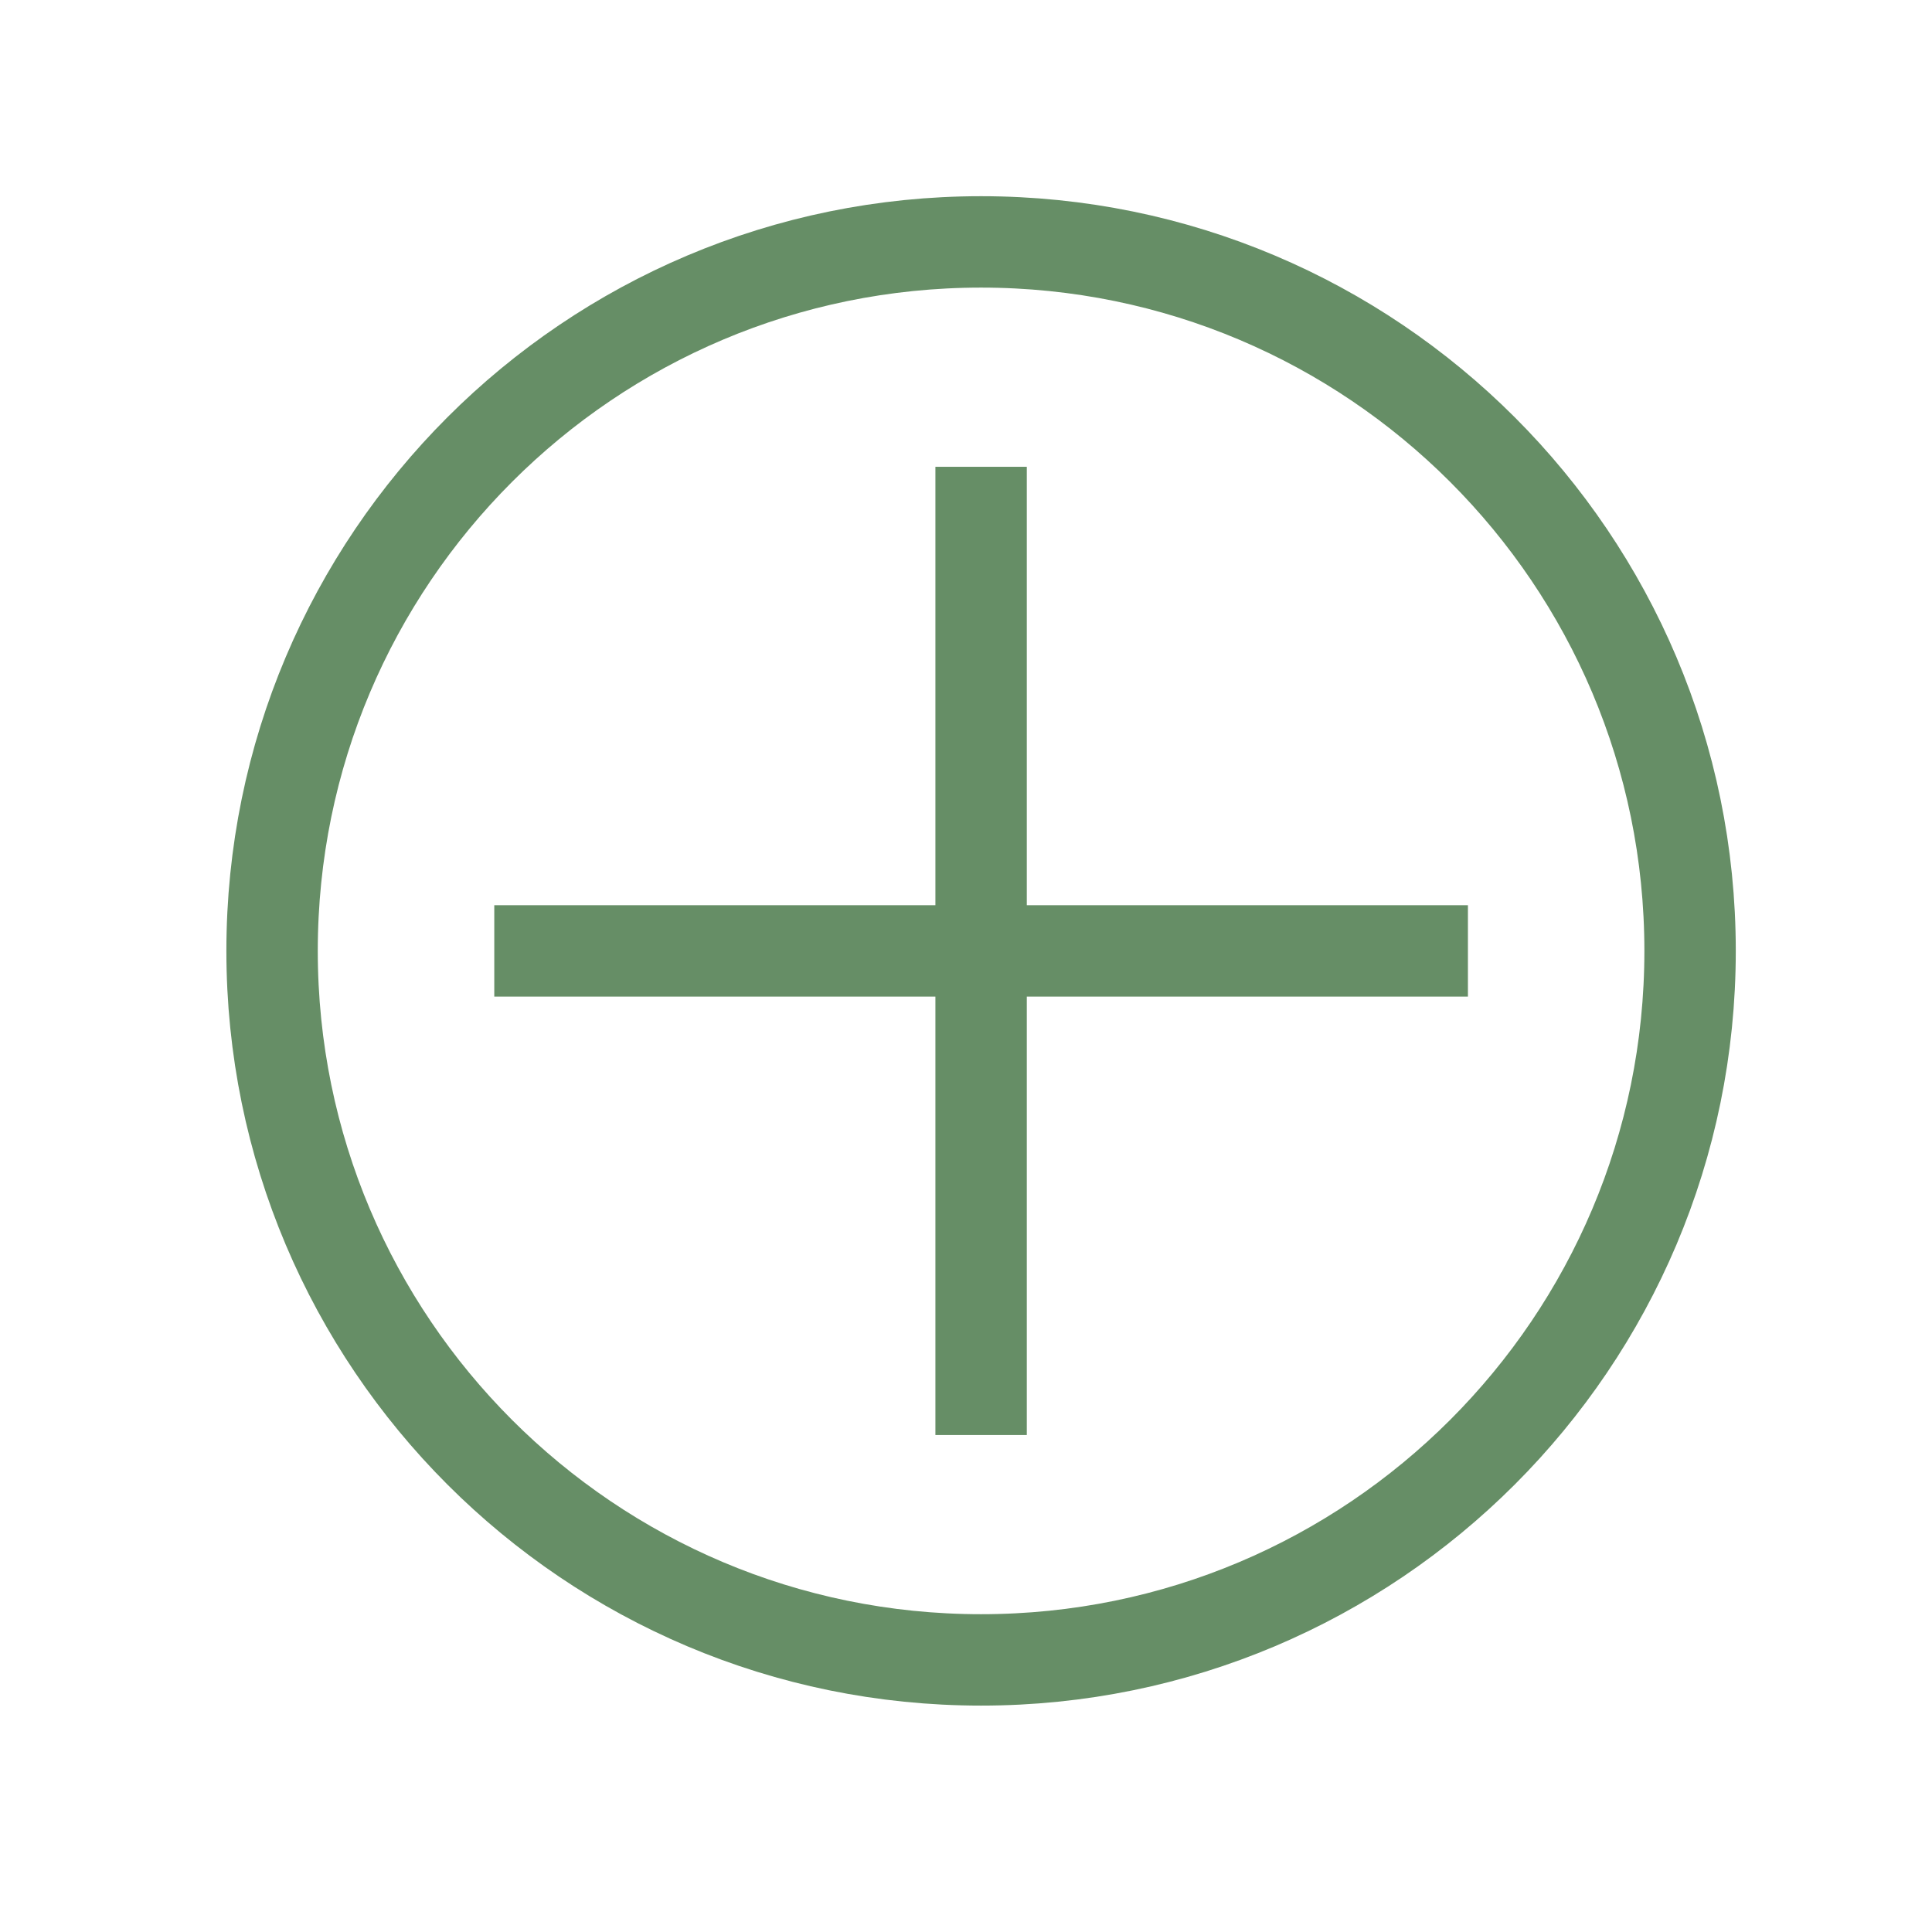
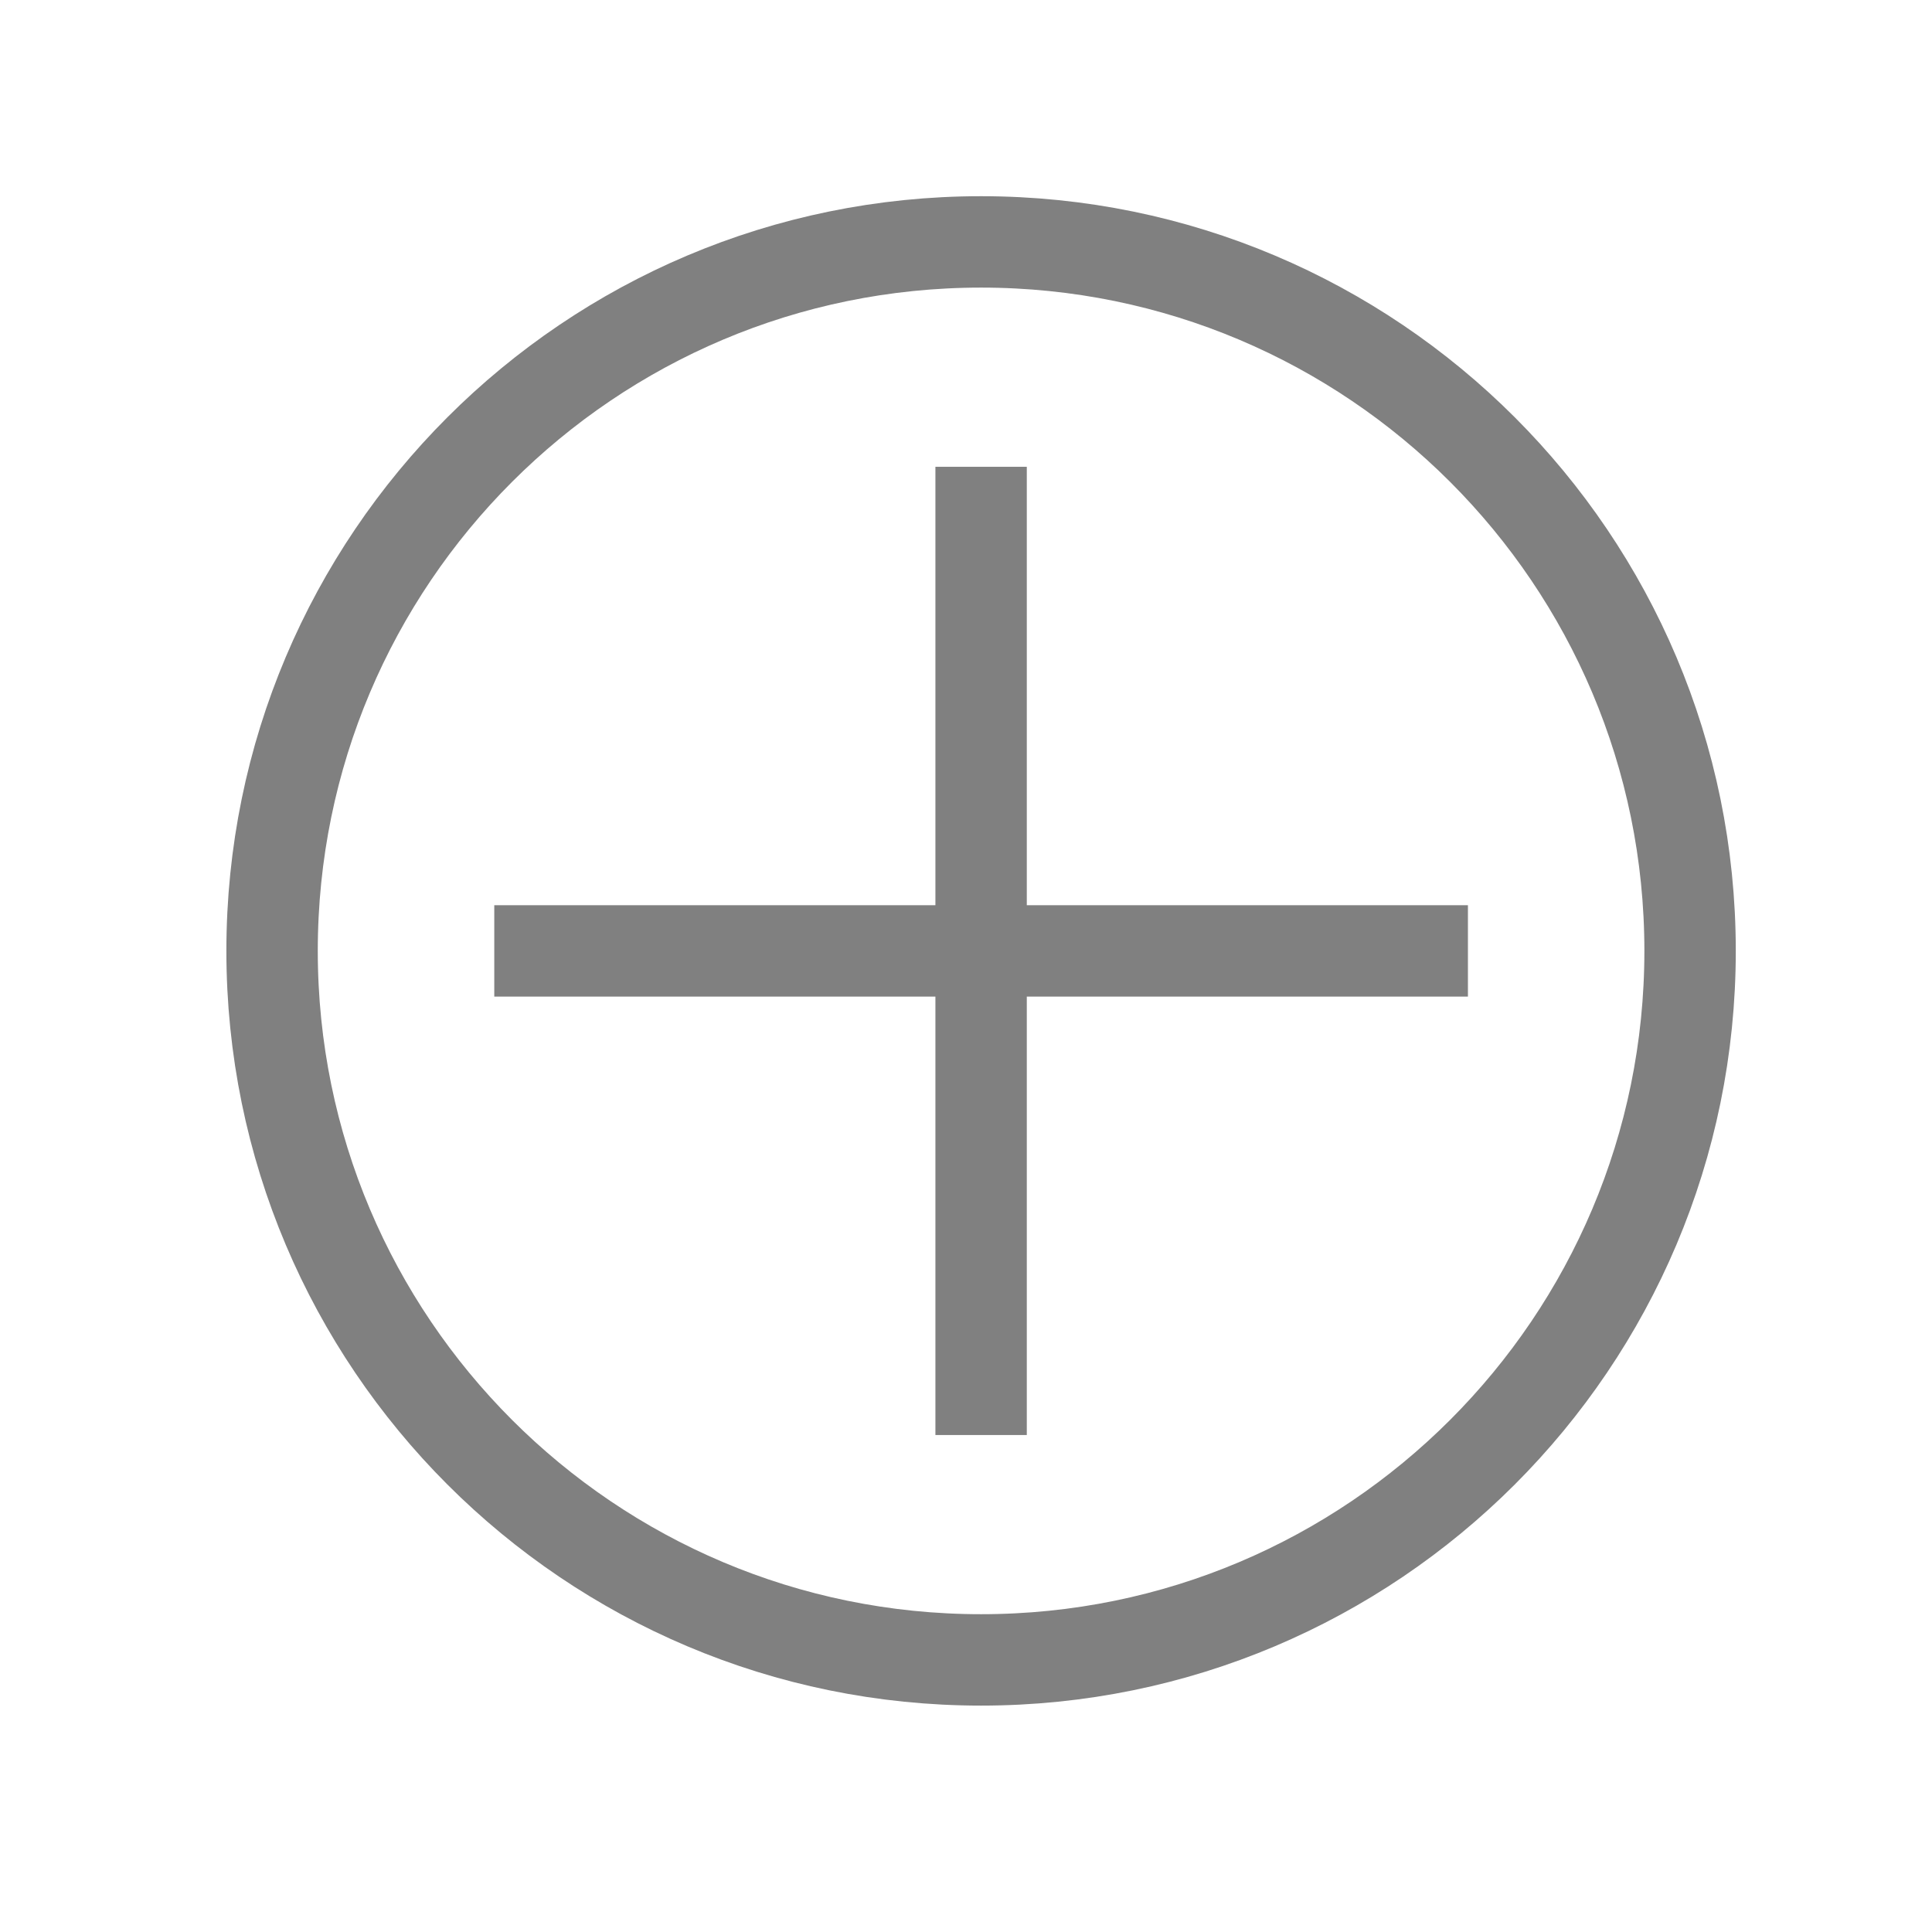
<svg xmlns="http://www.w3.org/2000/svg" xmlns:xlink="http://www.w3.org/1999/xlink" width="128" height="128" id="svg2" version="1.1">
  <defs id="defs4">
    <linearGradient id="linearGradient3006">
      <stop style="stop-color:#999999;stop-opacity:1;" offset="0" id="stop3008" />
      <stop style="stop-color:#ffffff;stop-opacity:1" offset="1" id="stop3010" />
    </linearGradient>
    <linearGradient xlink:href="#linearGradient3006" id="linearGradient3012" x1="-3.143" y1="-5.179" x2="-4.165" y2="-5.344" gradientUnits="userSpaceOnUse" />
    <linearGradient gradientTransform="matrix(0.9204577,0,0,0.7923052,-0.3082857,-1.079246)" xlink:href="#linearGradient3006-7" id="linearGradient3012-1" x1="-3.115" y1="-5.011" x2="-3.75" y2="-5.423" gradientUnits="userSpaceOnUse" />
    <linearGradient id="linearGradient3006-7">
      <stop style="stop-color:#d1dce2;stop-opacity:1" offset="0" id="stop3008-4" />
      <stop style="stop-color:#ffffff;stop-opacity:1" offset="1" id="stop3010-0" />
    </linearGradient>
  </defs>
  <g id="layer1" transform="translate(0,-924.3622)">
    <g transform="matrix(1.25,0,0,-1.25,335,572.3622)" id="g2993">
      <g transform="scale(64,64)" id="g2995">
        <g id="g4617" transform="matrix(0.02185319,0,0,-0.02185319,-7.805739,0.183359)">
          <g id="g4564" transform="matrix(1.790514,0,0,1.790514,-68.30224,18.04178)">
            <g transform="translate(126.8664,99.9845)" style="stroke-width:0.4;stroke-miterlimit:4;stroke-dasharray:none" id="g4568" />
            <g id="g3825" transform="matrix(0.6447061,0,0,0.6447061,127.0373,22.32782)">
-               <path id="path3811" d="m 37.762,146.752 0,31.786" style="fill:#666666;stroke:#668e66;stroke-width:3;stroke-linecap:butt;stroke-linejoin:miter;stroke-miterlimit:4;stroke-opacity:1;stroke-dasharray:none" />
-               <path id="path3813" d="m 21.78,162.645 31.964,0" style="fill:none;stroke:#668e66;stroke-width:3;stroke-linecap:butt;stroke-linejoin:miter;stroke-miterlimit:4;stroke-opacity:1;stroke-dasharray:none" />
-               <path transform="matrix(1.022305,0,0,1.022305,18.1371,-14.20073)" d="m 41.964,172.987 a 22.768,22.768 0 1 1 -45.536,0 22.768,22.768 0 1 1 45.536,0 z" id="path3819" style="fill:none;stroke:#668e66;stroke-width:2.935;stroke-linecap:square;stroke-linejoin:round;stroke-miterlimit:4;stroke-opacity:1;stroke-dasharray:none" />
+               <path id="path3811" d="m 37.762,146.752 0,31.786" style="fill:#666666;stroke:#808080;stroke-width:3;stroke-linecap:butt;stroke-linejoin:miter;stroke-miterlimit:4;stroke-opacity:1;stroke-dasharray:none" />
+               <path id="path3813" d="m 21.78,162.645 31.964,0" style="fill:none;stroke:#808080;stroke-width:3;stroke-linecap:butt;stroke-linejoin:miter;stroke-miterlimit:4;stroke-opacity:1;stroke-dasharray:none" />
+               <path transform="matrix(1.022305,0,0,1.022305,18.1371,-14.20073)" d="m 41.964,172.987 c 0,12.574 -10.194,22.768 -22.768,22.768 -12.574,0 -22.768,-10.194 -22.768,-22.768 0,-12.574 10.194,-22.768 22.768,-22.768 12.574,0 22.768,10.194 22.768,22.768 z" id="path3819" style="fill:none;stroke:#808080;stroke-width:2.935;stroke-linecap:square;stroke-linejoin:round;stroke-miterlimit:4;stroke-opacity:1;stroke-dasharray:none" />
            </g>
          </g>
        </g>
      </g>
    </g>
  </g>
</svg>
